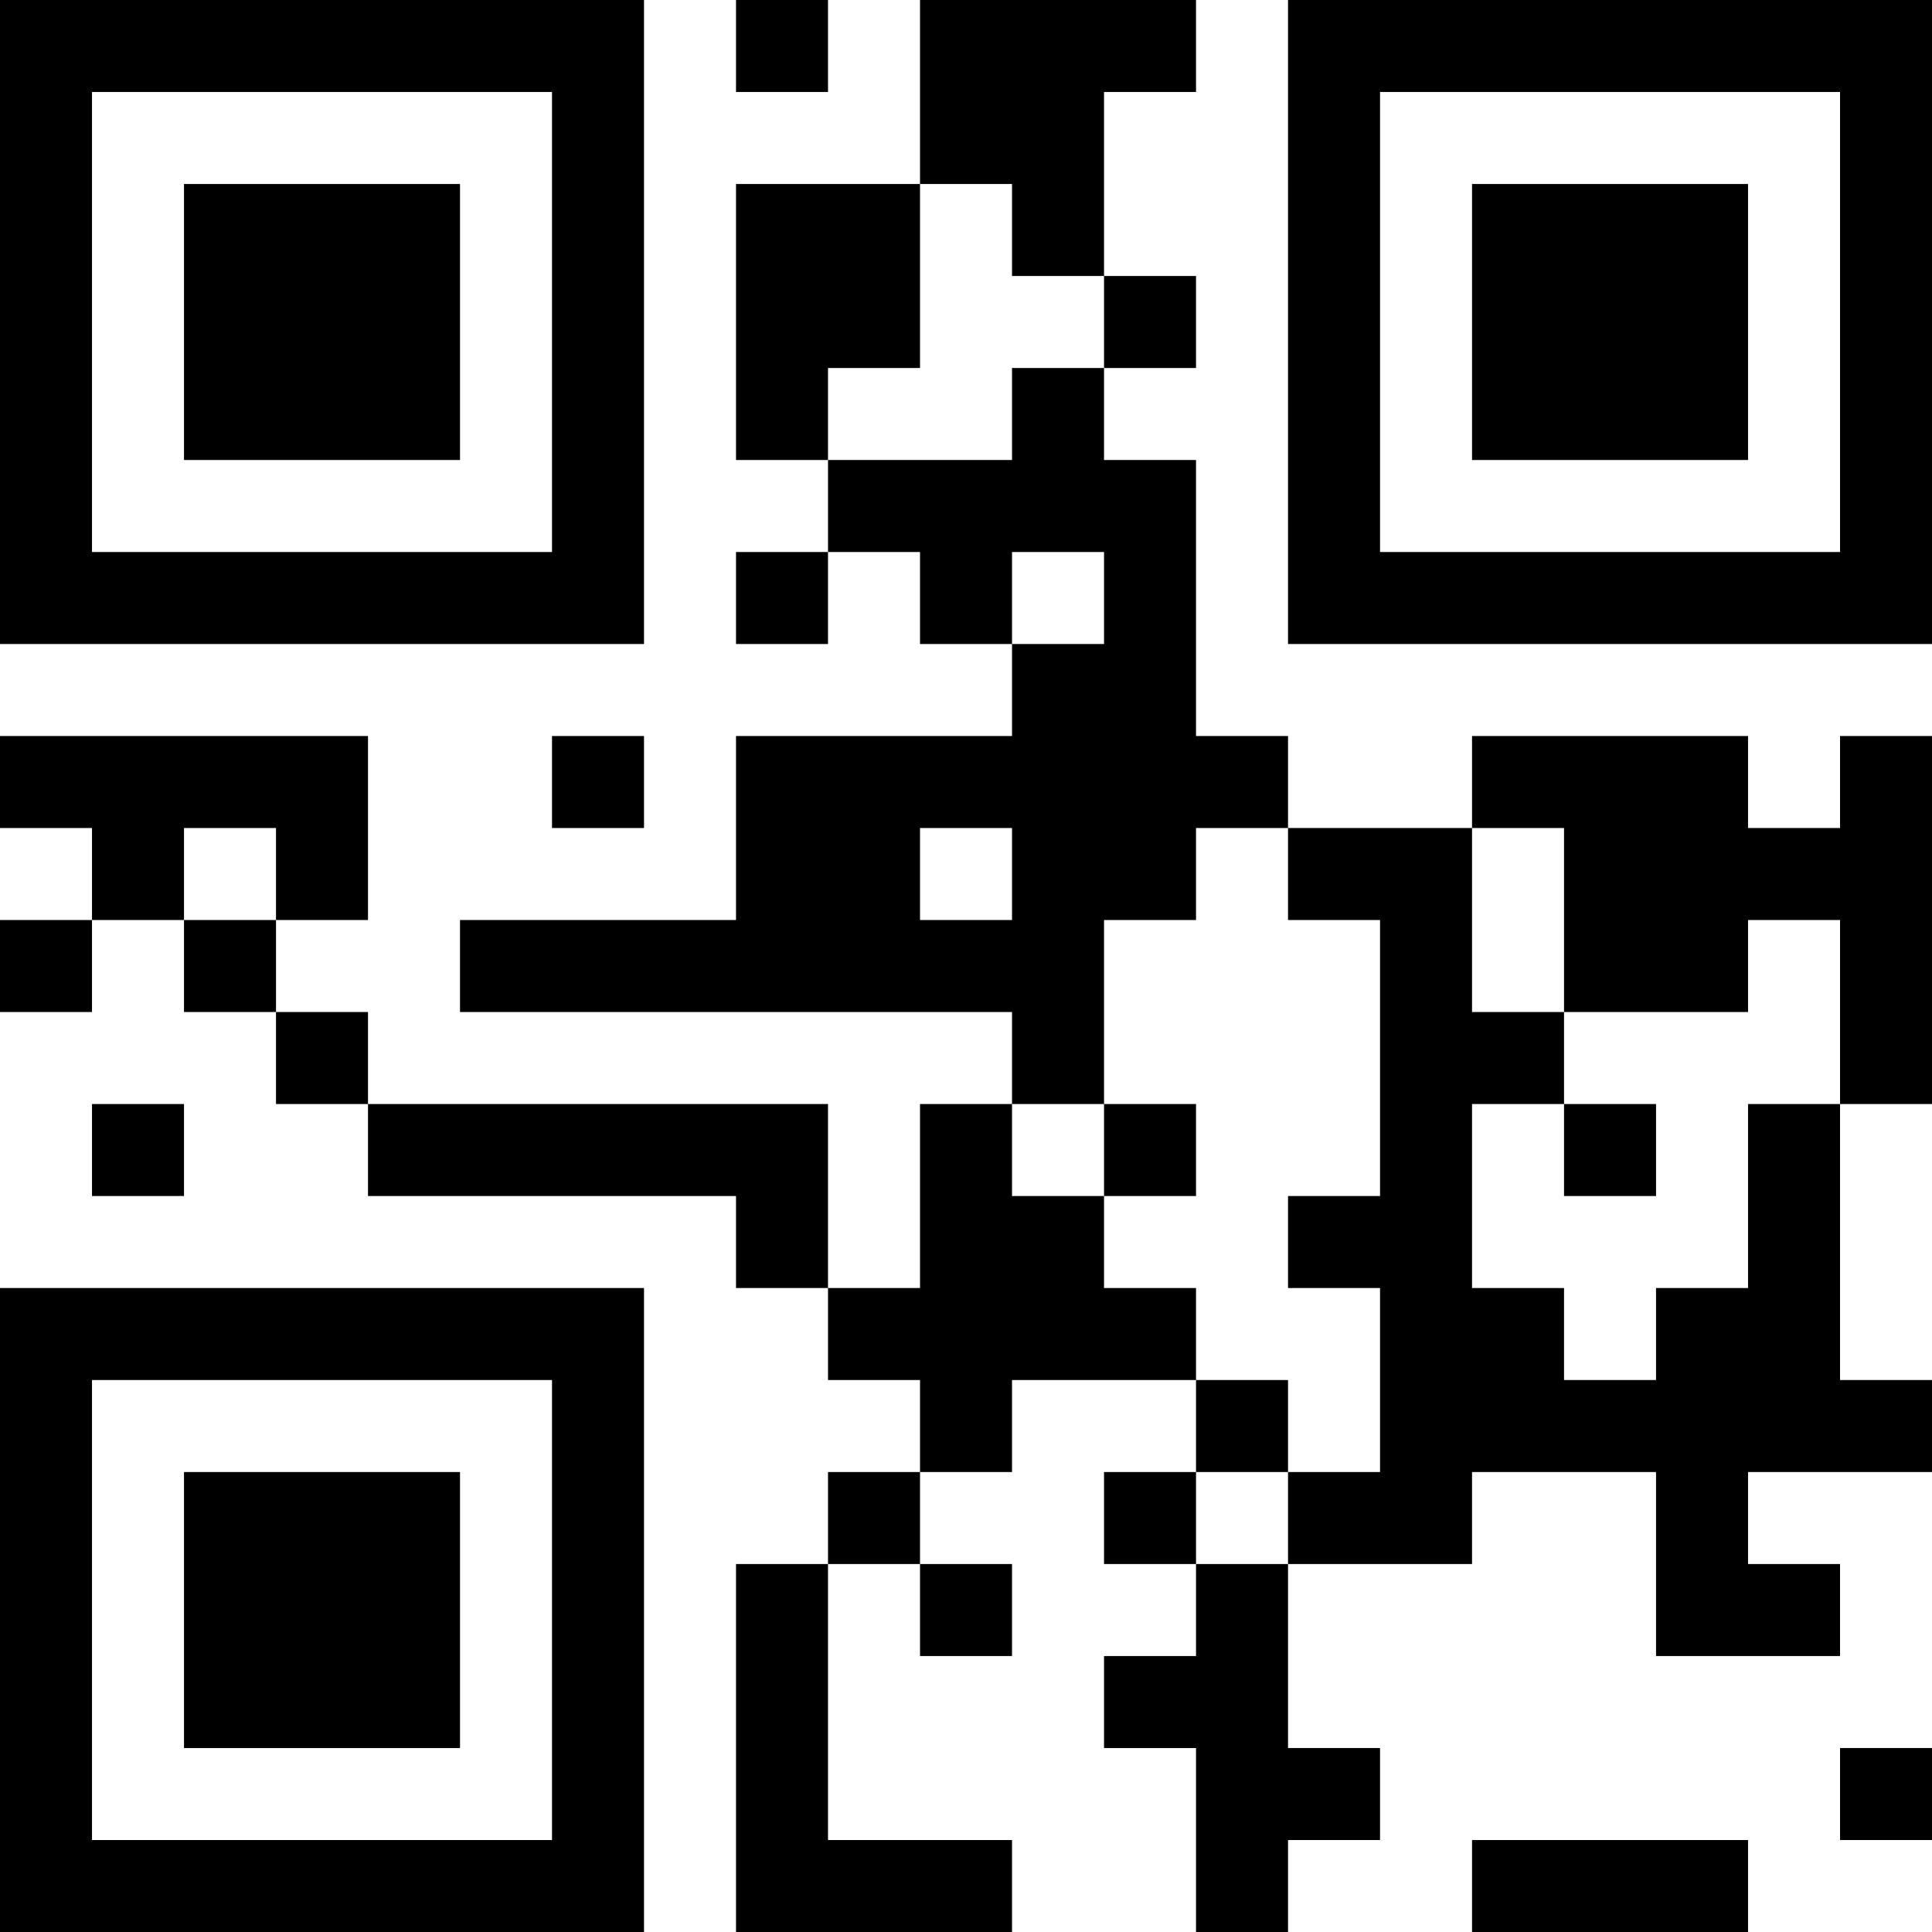
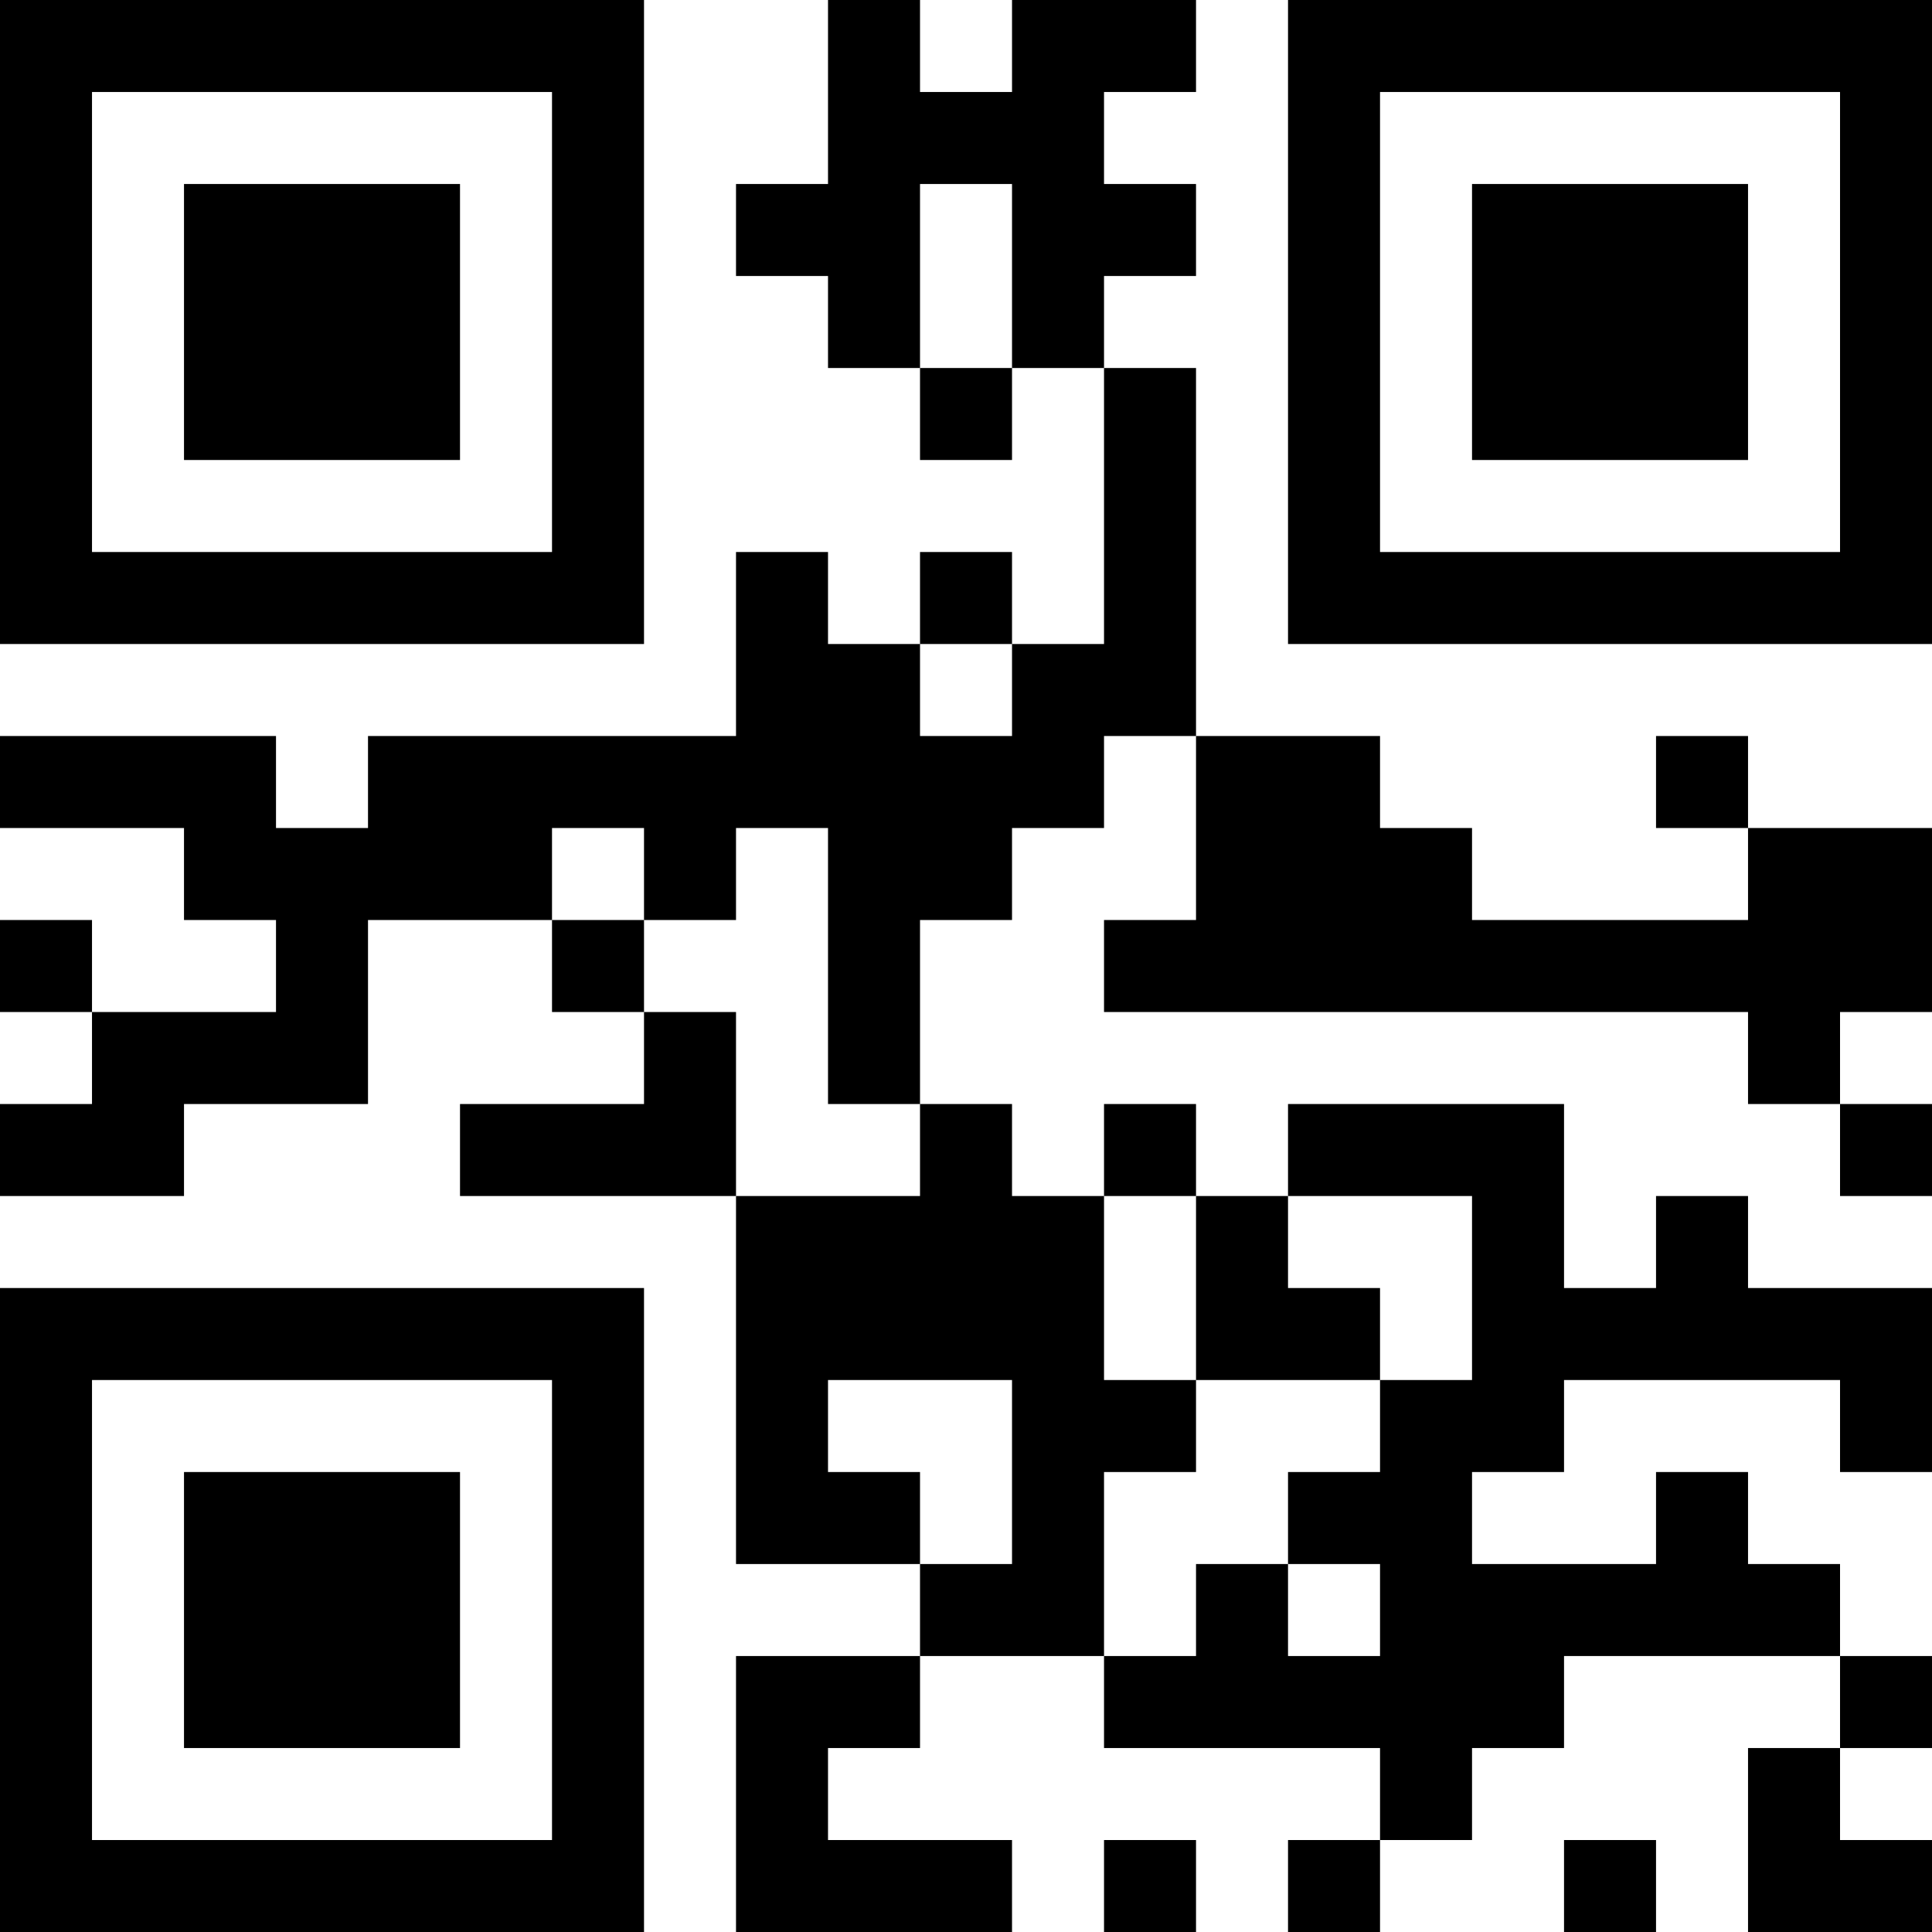
<svg xmlns="http://www.w3.org/2000/svg" version="1.1" width="400" height="400" viewBox="0 0 400 400">
  <rect x="0" y="0" width="400" height="400" fill="#ffffff" />
  <g transform="scale(19.048)">
    <g transform="translate(0,0)">
-       <path fill-rule="evenodd" d="M8 0L8 1L9 1L9 0ZM10 0L10 2L8 2L8 5L9 5L9 6L8 6L8 7L9 7L9 6L10 6L10 7L11 7L11 8L8 8L8 10L5 10L5 11L11 11L11 12L10 12L10 14L9 14L9 12L4 12L4 11L3 11L3 10L4 10L4 8L0 8L0 9L1 9L1 10L0 10L0 11L1 11L1 10L2 10L2 11L3 11L3 12L4 12L4 13L8 13L8 14L9 14L9 15L10 15L10 16L9 16L9 17L8 17L8 21L11 21L11 20L9 20L9 17L10 17L10 18L11 18L11 17L10 17L10 16L11 16L11 15L13 15L13 16L12 16L12 17L13 17L13 18L12 18L12 19L13 19L13 21L14 21L14 20L15 20L15 19L14 19L14 17L16 17L16 16L18 16L18 18L20 18L20 17L19 17L19 16L21 16L21 15L20 15L20 12L21 12L21 8L20 8L20 9L19 9L19 8L16 8L16 9L14 9L14 8L13 8L13 5L12 5L12 4L13 4L13 3L12 3L12 1L13 1L13 0ZM10 2L10 4L9 4L9 5L11 5L11 4L12 4L12 3L11 3L11 2ZM11 6L11 7L12 7L12 6ZM6 8L6 9L7 9L7 8ZM2 9L2 10L3 10L3 9ZM10 9L10 10L11 10L11 9ZM13 9L13 10L12 10L12 12L11 12L11 13L12 13L12 14L13 14L13 15L14 15L14 16L13 16L13 17L14 17L14 16L15 16L15 14L14 14L14 13L15 13L15 10L14 10L14 9ZM16 9L16 11L17 11L17 12L16 12L16 14L17 14L17 15L18 15L18 14L19 14L19 12L20 12L20 10L19 10L19 11L17 11L17 9ZM1 12L1 13L2 13L2 12ZM12 12L12 13L13 13L13 12ZM17 12L17 13L18 13L18 12ZM20 19L20 20L21 20L21 19ZM16 20L16 21L19 21L19 20ZM0 0L0 7L7 7L7 0ZM1 1L1 6L6 6L6 1ZM2 2L2 5L5 5L5 2ZM14 0L14 7L21 7L21 0ZM15 1L15 6L20 6L20 1ZM16 2L16 5L19 5L19 2ZM0 14L0 21L7 21L7 14ZM1 15L1 20L6 20L6 15ZM2 16L2 19L5 19L5 16Z" fill="#000000" />
+       <path fill-rule="evenodd" d="M9 0L9 2L8 2L8 3L9 3L9 4L10 4L10 5L11 5L11 4L12 4L12 7L11 7L11 6L10 6L10 7L9 7L9 6L8 6L8 8L4 8L4 9L3 9L3 8L0 8L0 9L2 9L2 10L3 10L3 11L1 11L1 10L0 10L0 11L1 11L1 12L0 12L0 13L2 13L2 12L4 12L4 10L6 10L6 11L7 11L7 12L5 12L5 13L8 13L8 17L10 17L10 18L8 18L8 21L11 21L11 20L9 20L9 19L10 19L10 18L12 18L12 19L15 19L15 20L14 20L14 21L15 21L15 20L16 20L16 19L17 19L17 18L20 18L20 19L19 19L19 21L21 21L21 20L20 20L20 19L21 19L21 18L20 18L20 17L19 17L19 16L18 16L18 17L16 17L16 16L17 16L17 15L20 15L20 16L21 16L21 14L19 14L19 13L18 13L18 14L17 14L17 12L14 12L14 13L13 13L13 12L12 12L12 13L11 13L11 12L10 12L10 10L11 10L11 9L12 9L12 8L13 8L13 10L12 10L12 11L19 11L19 12L20 12L20 13L21 13L21 12L20 12L20 11L21 11L21 9L19 9L19 8L18 8L18 9L19 9L19 10L16 10L16 9L15 9L15 8L13 8L13 4L12 4L12 3L13 3L13 2L12 2L12 1L13 1L13 0L11 0L11 1L10 1L10 0ZM10 2L10 4L11 4L11 2ZM10 7L10 8L11 8L11 7ZM6 9L6 10L7 10L7 11L8 11L8 13L10 13L10 12L9 12L9 9L8 9L8 10L7 10L7 9ZM12 13L12 15L13 15L13 16L12 16L12 18L13 18L13 17L14 17L14 18L15 18L15 17L14 17L14 16L15 16L15 15L16 15L16 13L14 13L14 14L15 14L15 15L13 15L13 13ZM9 15L9 16L10 16L10 17L11 17L11 15ZM12 20L12 21L13 21L13 20ZM17 20L17 21L18 21L18 20ZM0 0L0 7L7 7L7 0ZM1 1L1 6L6 6L6 1ZM2 2L2 5L5 5L5 2ZM14 0L14 7L21 7L21 0ZM15 1L15 6L20 6L20 1ZM16 2L16 5L19 5L19 2ZM0 14L0 21L7 21L7 14ZM1 15L1 20L6 20L6 15ZM2 16L2 19L5 19L5 16Z" fill="#000000" />
    </g>
  </g>
</svg>
